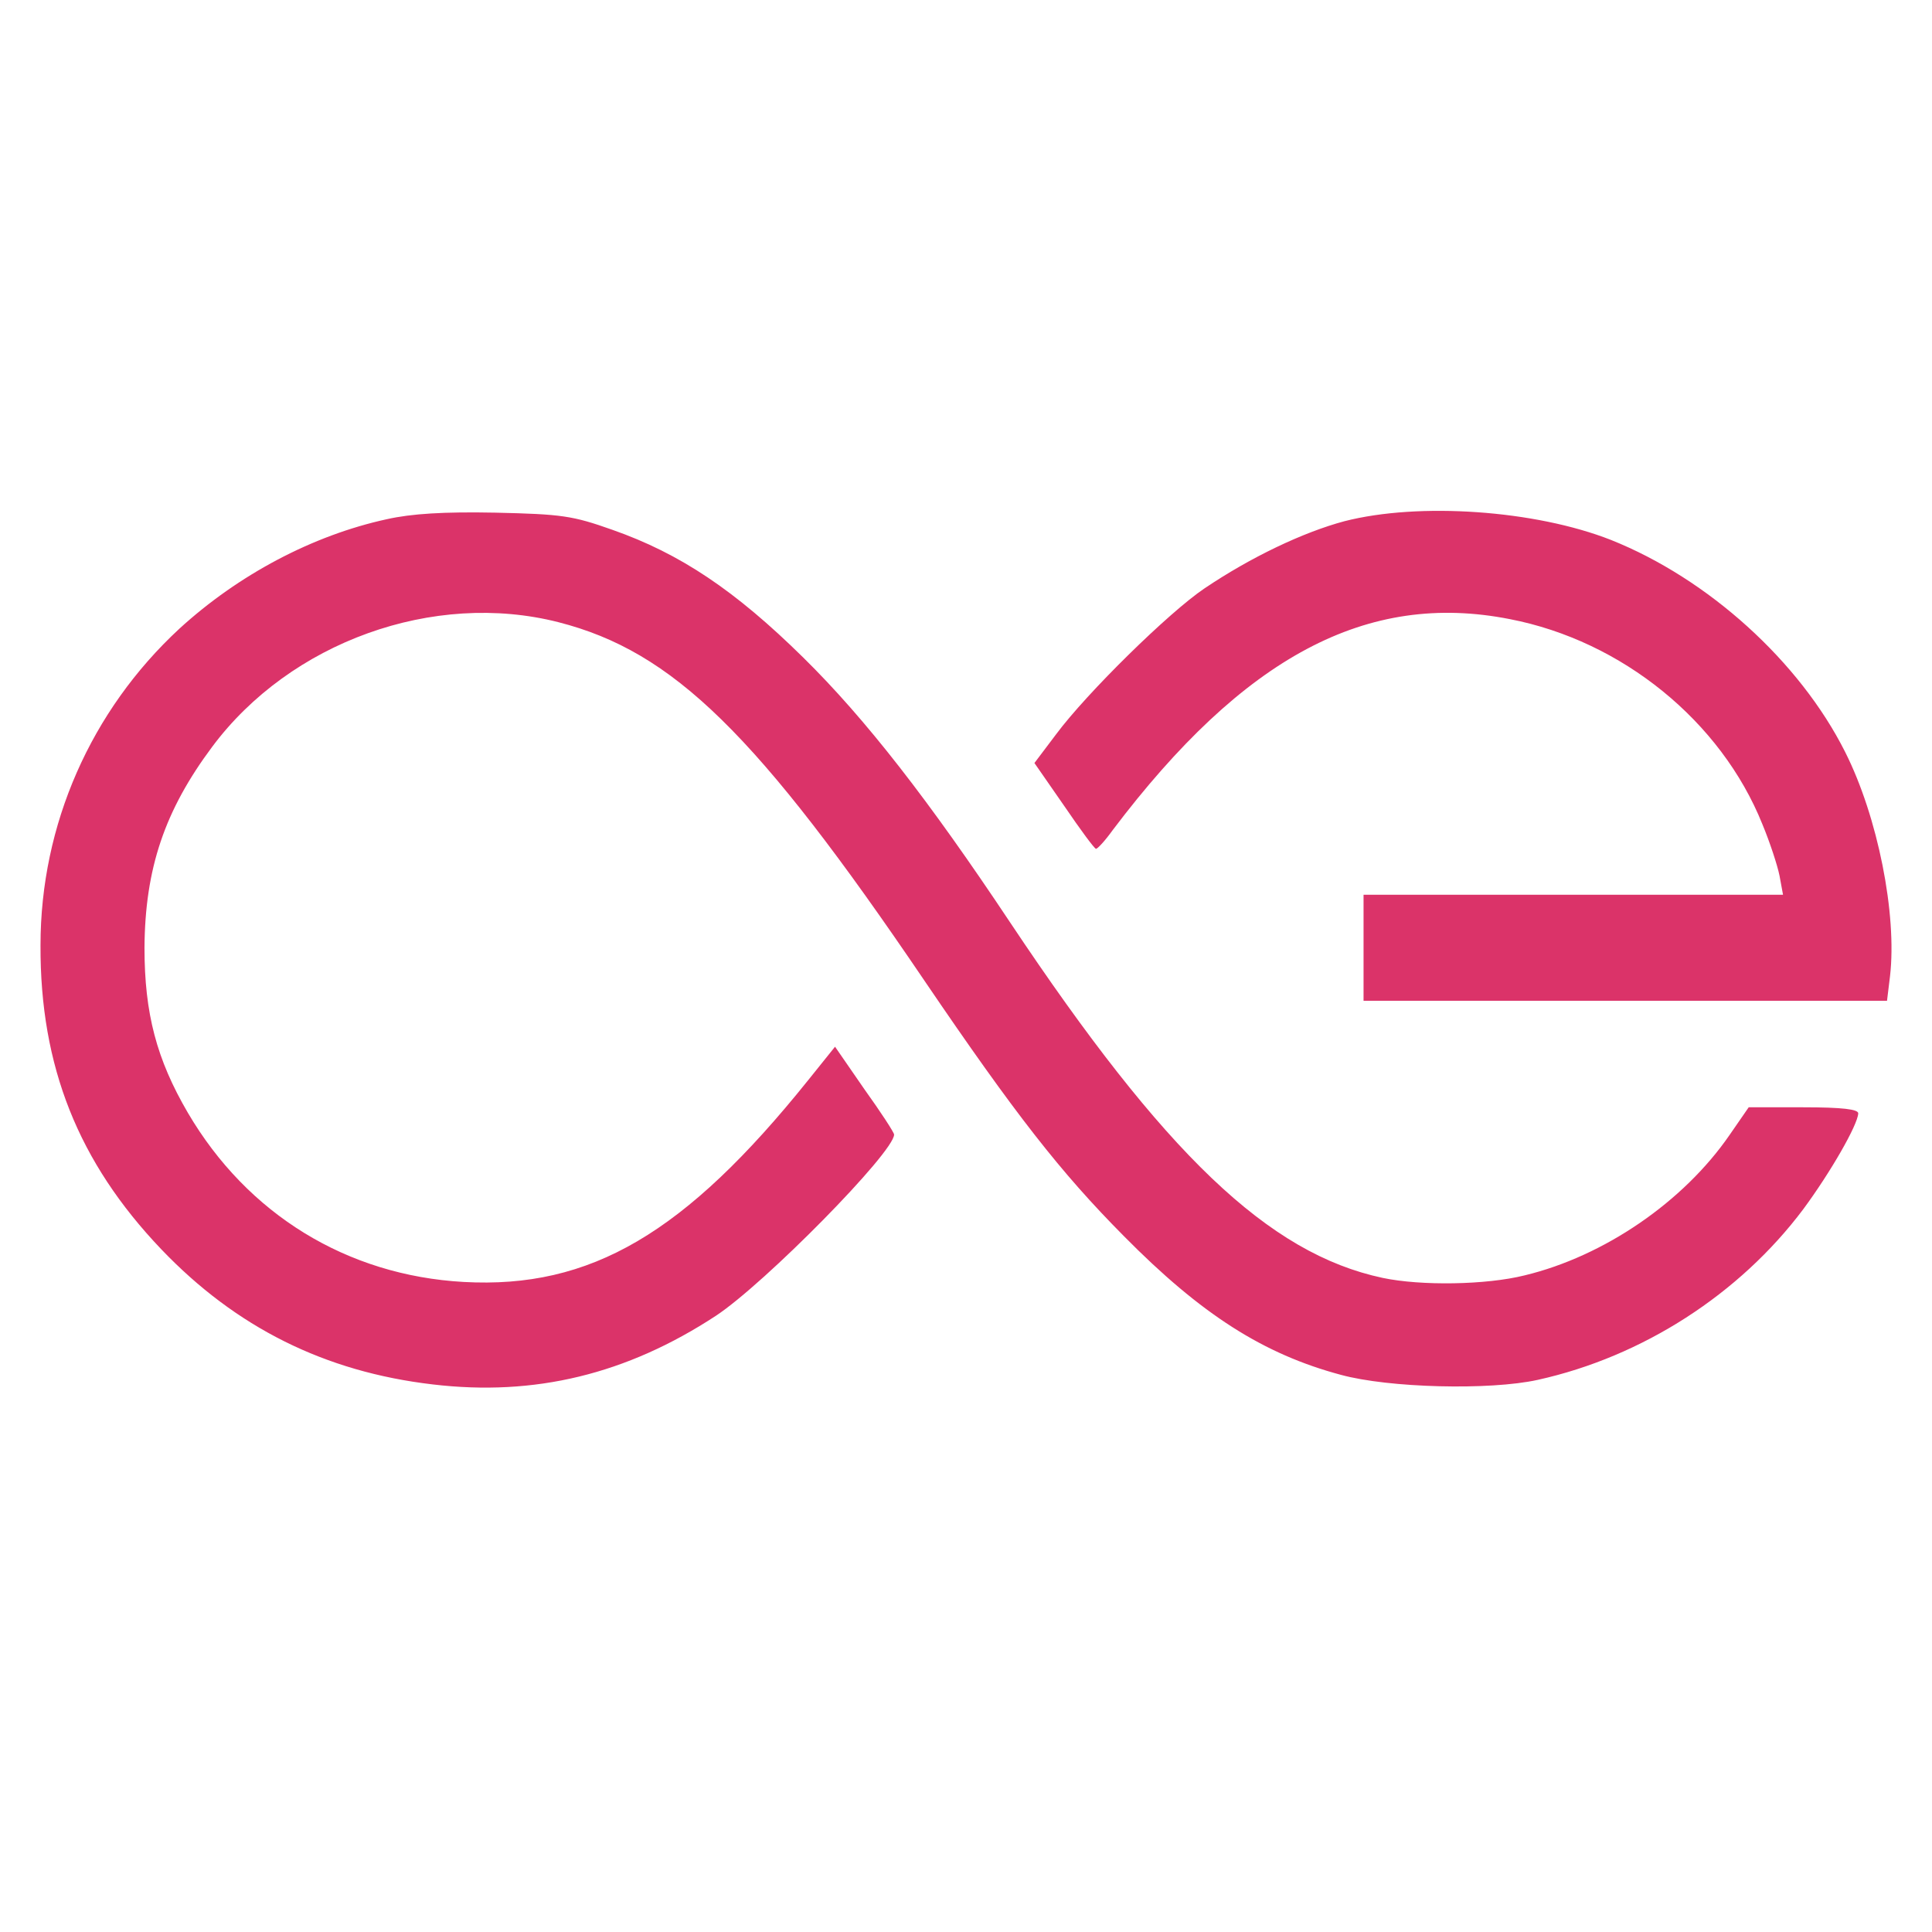
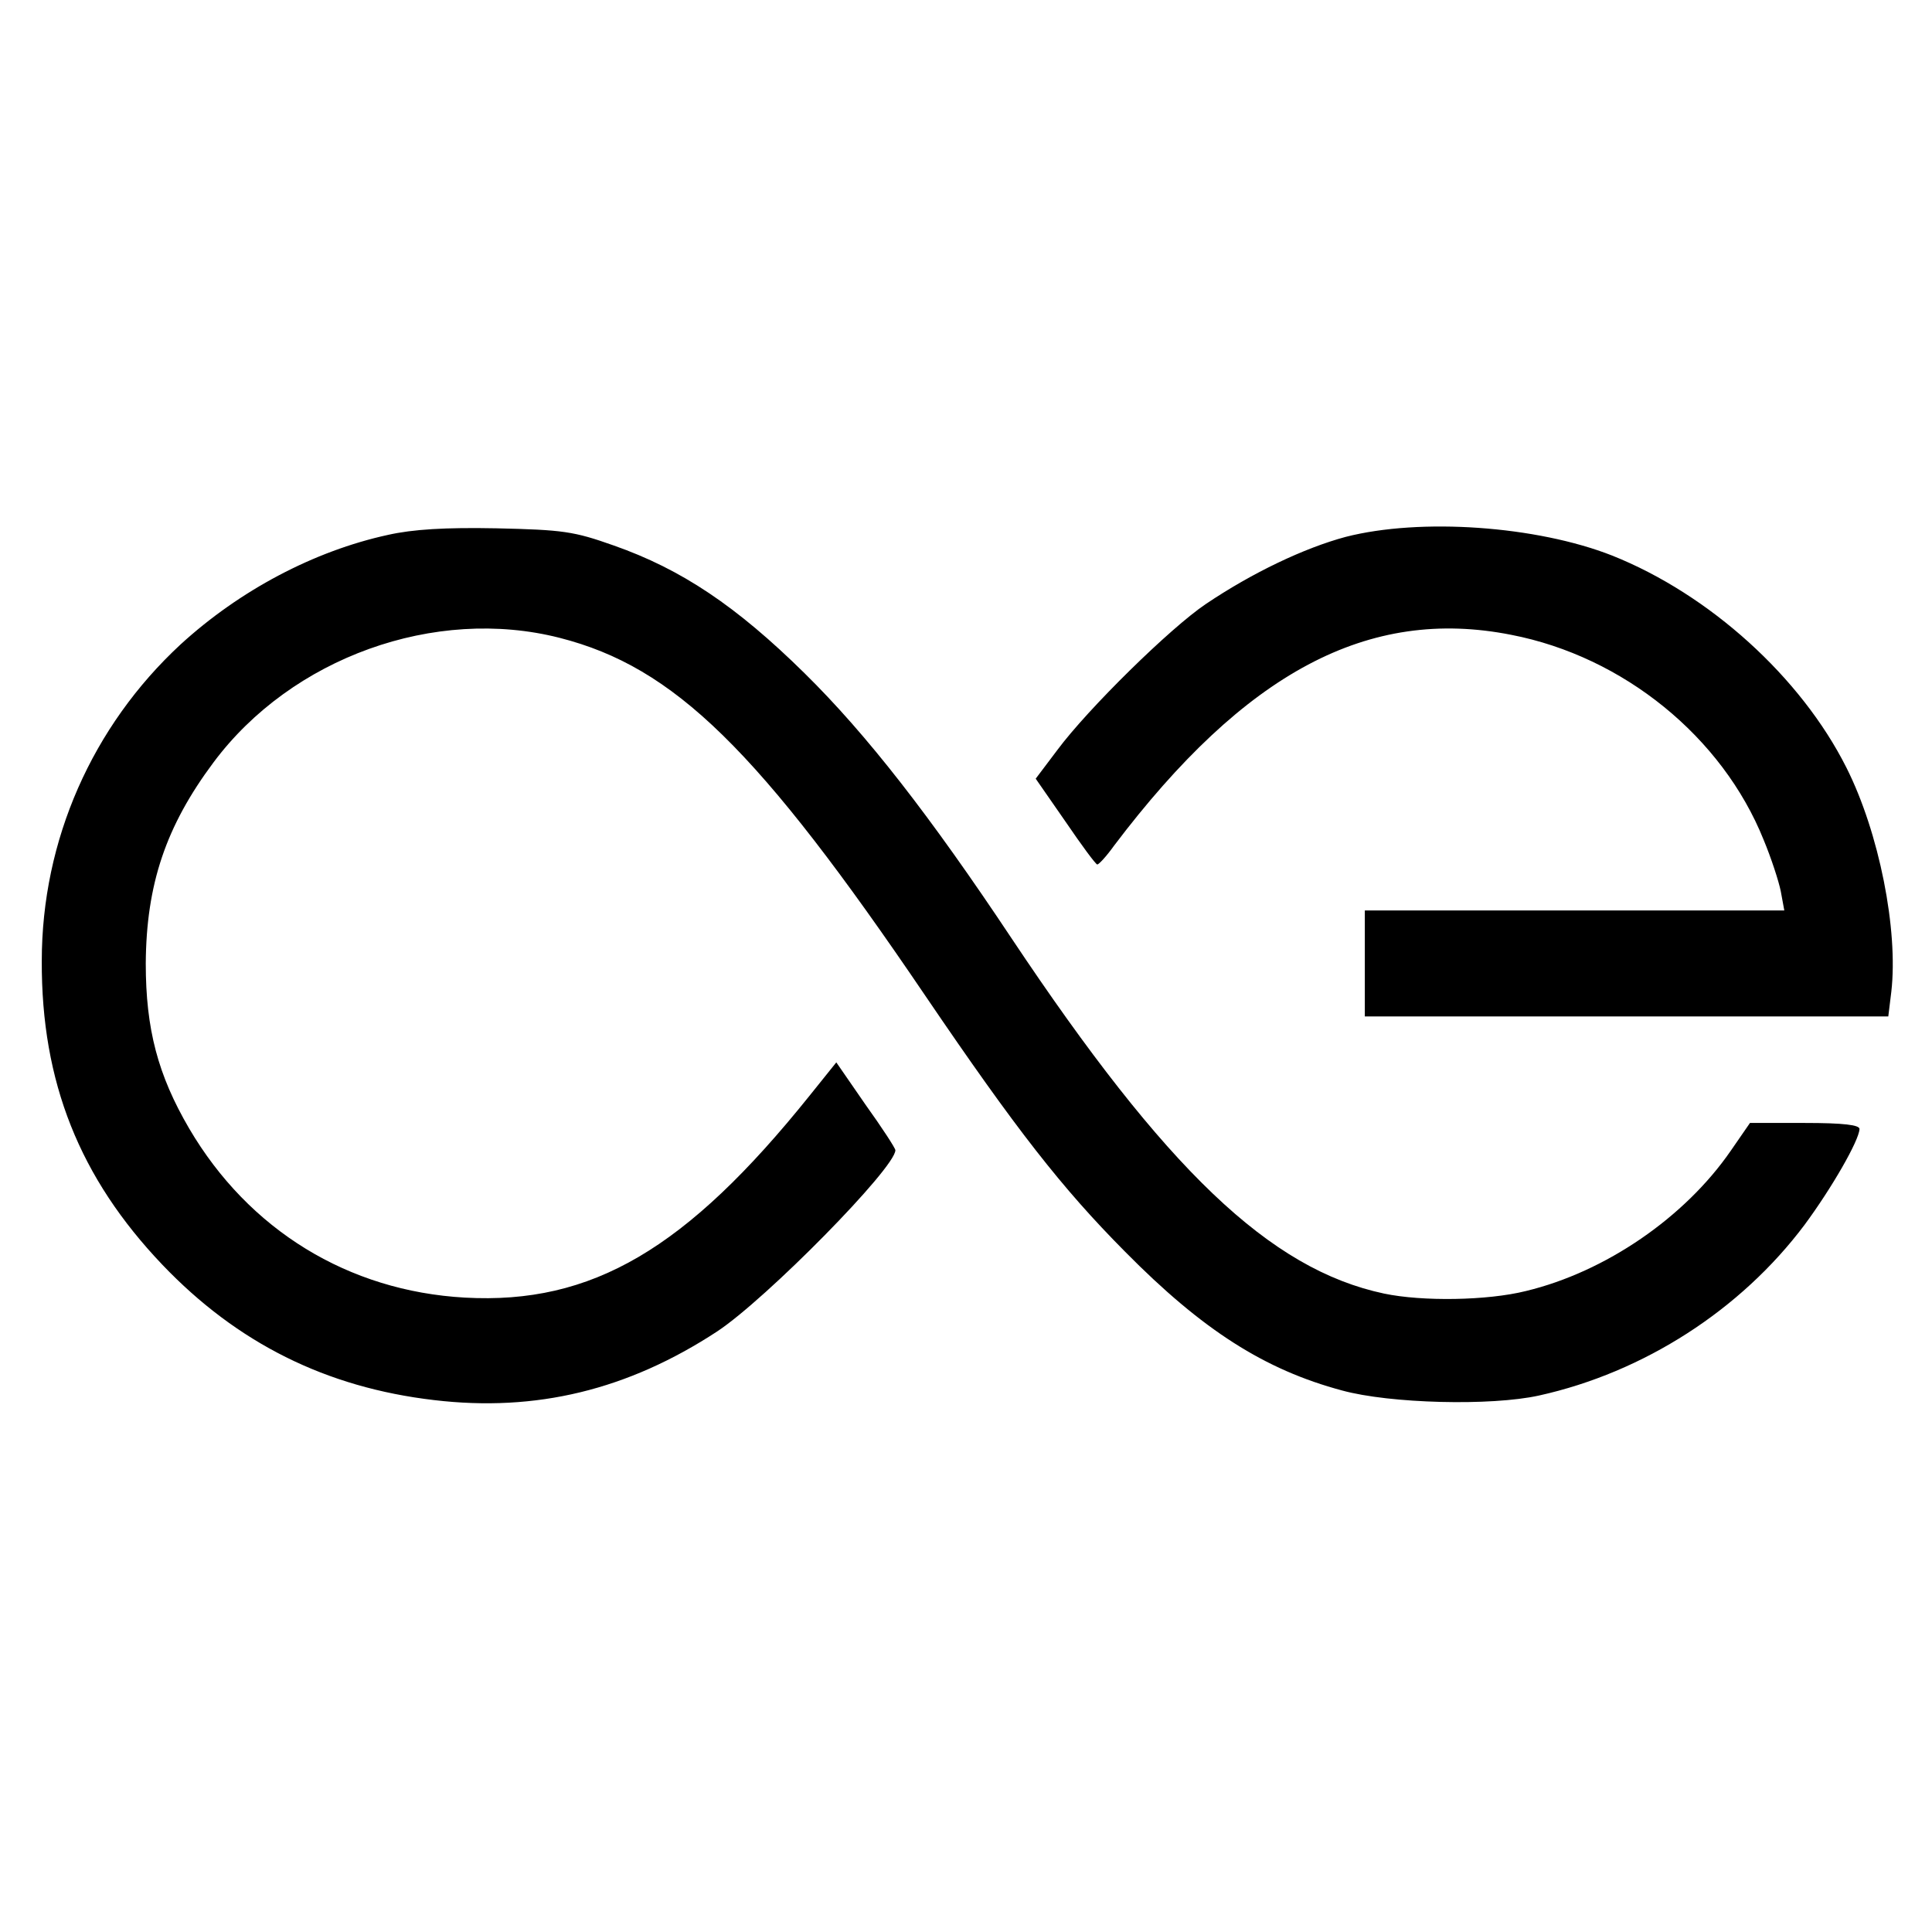
- <svg xmlns="http://www.w3.org/2000/svg" version="1.1" id="Layer_1" x="0px" y="0px" viewBox="-814 816 370 370" style="enable-background:new -814 816 370 370;" xml:space="preserve">
-   <path style="fill:#DB3369;" d="M-739.926,915.435c-14.211,3.094-28.422,10.634-39.732,20.978  c-16.918,15.661-26.585,37.509-26.585,60.614c-0.097,23.201,7.25,41.569,23.105,58.197c14.307,14.984,31.322,23.491,52.01,25.908  c19.528,2.32,37.122-1.933,54.233-13.147c9.377-6.187,34.125-31.322,34.125-34.705c0-0.387-2.513-4.254-5.704-8.701l-5.607-8.12  l-5.124,6.38c-23.588,29.388-41.666,40.022-66.027,38.669c-22.331-1.257-41.376-12.954-52.783-32.385  c-5.994-10.247-8.314-19.044-8.314-31.612c0.097-15.178,3.867-26.295,12.954-38.476c14.984-20.108,42.439-29.968,66.317-23.878  c21.945,5.607,37.992,21.268,70.088,68.637c17.401,25.618,26.102,36.735,38.186,48.916c14.888,15.081,26.778,22.621,41.569,26.585  c9.184,2.513,28.518,2.997,37.702,0.967c20.108-4.447,38.669-16.434,50.85-32.675c5.22-7.057,10.441-16.144,10.537-18.368  c0-0.773-2.997-1.16-10.537-1.16h-10.441l-3.674,5.317c-8.797,12.761-23.975,23.201-39.249,26.875  c-7.347,1.837-19.818,2.03-27.165,0.483c-21.848-4.64-41.763-23.685-71.344-68.057c-15.564-23.395-27.745-39.056-39.636-50.753  c-13.051-12.857-23.588-19.914-36.542-24.458c-7.637-2.707-9.667-2.997-22.428-3.287  C-729.002,913.985-735.189,914.371-739.926,915.435z M-556.538,915.821c-7.927,2.127-17.884,6.864-26.778,12.857  c-6.767,4.544-22.525,20.011-28.422,27.938l-4.157,5.51l5.704,8.217c3.094,4.544,5.8,8.217,6.09,8.217c0.29,0,1.74-1.547,3.19-3.577  c25.135-33.255,48.723-45.823,76.081-40.409c21.461,4.157,40.409,19.528,48.336,39.249c1.45,3.48,2.9,7.927,3.287,9.861l0.677,3.674  h-40.216h-40.119v10.151v10.151h50.173h50.076l0.58-4.737c1.353-11.794-2.32-30.452-8.604-42.923  c-8.701-17.304-26.198-33.159-44.856-40.602C-519.996,913.695-542.231,912.148-556.538,915.821z" />
+ <svg xmlns="http://www.w3.org/2000/svg" version="1.1" id="Layer_1" x="0px" y="0px" viewBox="-64 66 370 370" style="enable-background:new -64 66 370 370;" xml:space="preserve">
+   <path transform="translate(0,370) scale(0.1,-0.1)" d="M103.182,2015.653  c-142.108-30.935-284.217-106.34-397.324-209.779c-169.177-156.609-265.849-375.089-265.849-606.136  c-0.967-232.014,72.504-415.691,231.047-581.968c143.075-149.842,313.219-234.914,520.098-259.082  c195.278-23.201,371.222,19.334,542.332,131.474c93.772,61.87,341.254,313.219,341.254,347.054c0,3.867-25.135,42.536-57.037,87.005  l-56.07,81.205l-51.236-63.804c-235.881-293.884-416.658-400.224-660.273-386.69C26.811,567.5-163.634,684.474-277.707,878.785  c-59.937,102.473-83.138,190.445-83.138,316.119c0.967,151.776,38.669,262.949,129.541,384.756  c149.842,201.079,424.392,299.684,663.173,238.781c219.446-56.07,379.923-212.679,700.875-686.374  c174.01-256.182,261.016-367.355,381.856-489.162c148.875-150.809,267.783-226.213,415.691-265.849  c91.839-25.135,285.184-29.968,377.022-9.667c201.079,44.469,386.69,164.343,508.497,326.753  c52.203,70.571,104.406,161.443,105.373,183.678c0,7.734-29.969,11.601-105.373,11.601h-104.406l-36.736-53.17  c-87.972-127.608-239.748-232.014-392.49-268.749c-73.471-18.368-198.178-20.301-271.649-4.834  c-218.48,46.403-417.625,236.847-713.442,680.574c-155.643,233.947-277.45,390.557-396.357,507.53  c-130.508,128.574-235.881,199.145-365.422,244.581c-76.371,27.068-96.672,29.969-224.28,32.869  C212.422,2030.154,150.552,2026.287,103.182,2015.653z M1937.058,2011.786c-79.271-21.268-178.844-68.637-267.783-128.574  c-67.671-45.436-225.247-200.112-284.217-279.383l-41.569-55.103l57.037-82.172c30.935-45.436,58.003-82.172,60.904-82.172  c2.9,0,17.401,15.468,31.902,35.769c251.348,332.553,487.229,458.227,760.812,404.091  c214.613-41.569,404.091-195.278,483.362-392.49c14.501-34.802,29.002-79.271,32.869-98.606l6.767-36.736h-402.157h-401.191  v-101.506v-101.506h501.73h500.763l5.8,47.369c13.534,117.94-23.201,304.518-86.038,429.226  c-87.005,173.044-261.982,331.586-448.56,406.024C2302.479,2033.054,2080.133,2048.521,1937.058,2011.786z" />
</svg>
